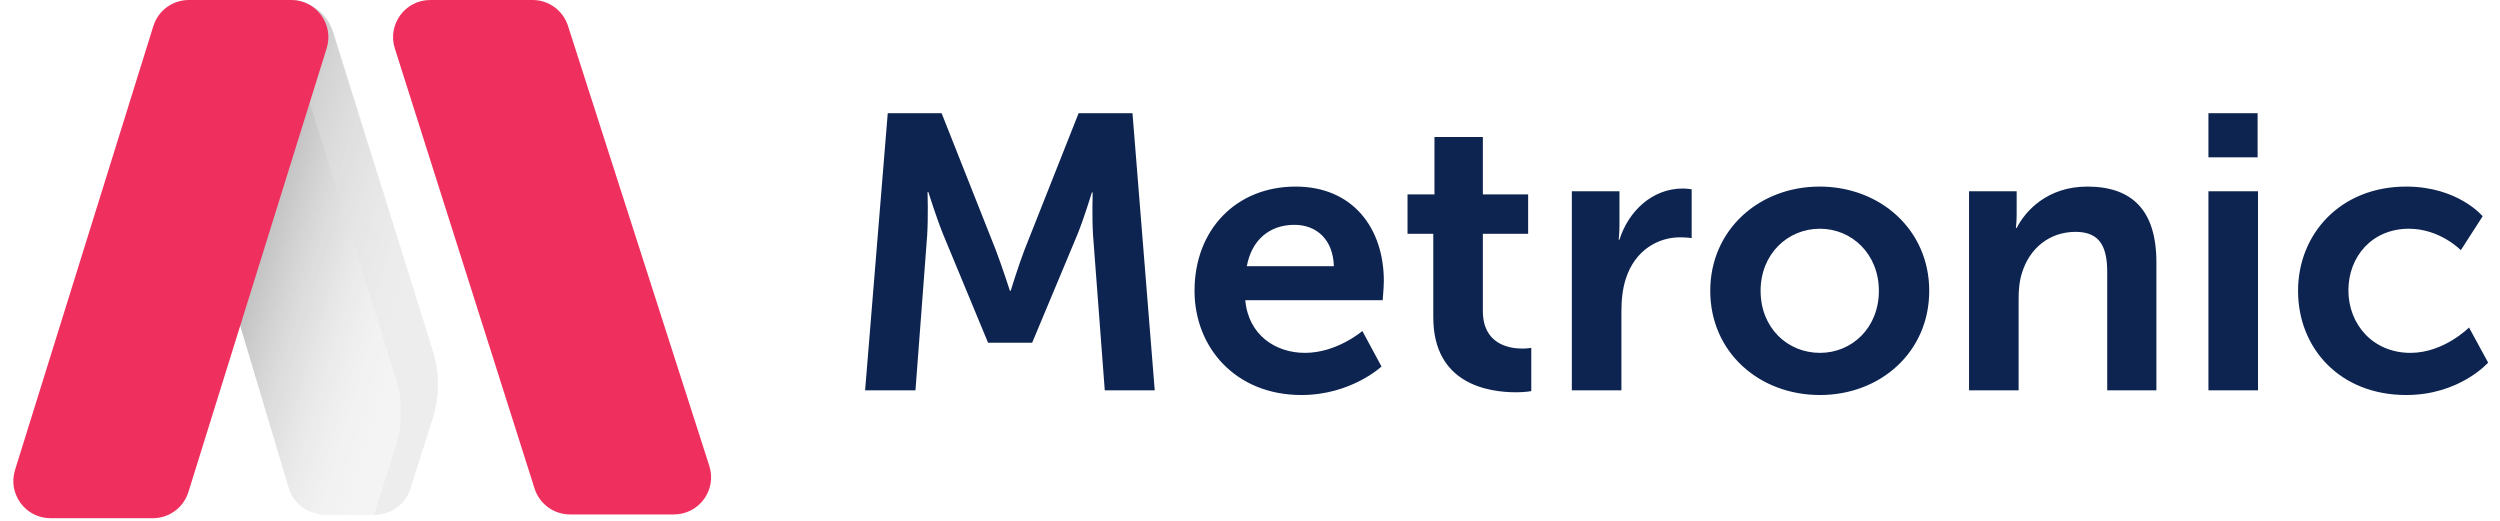
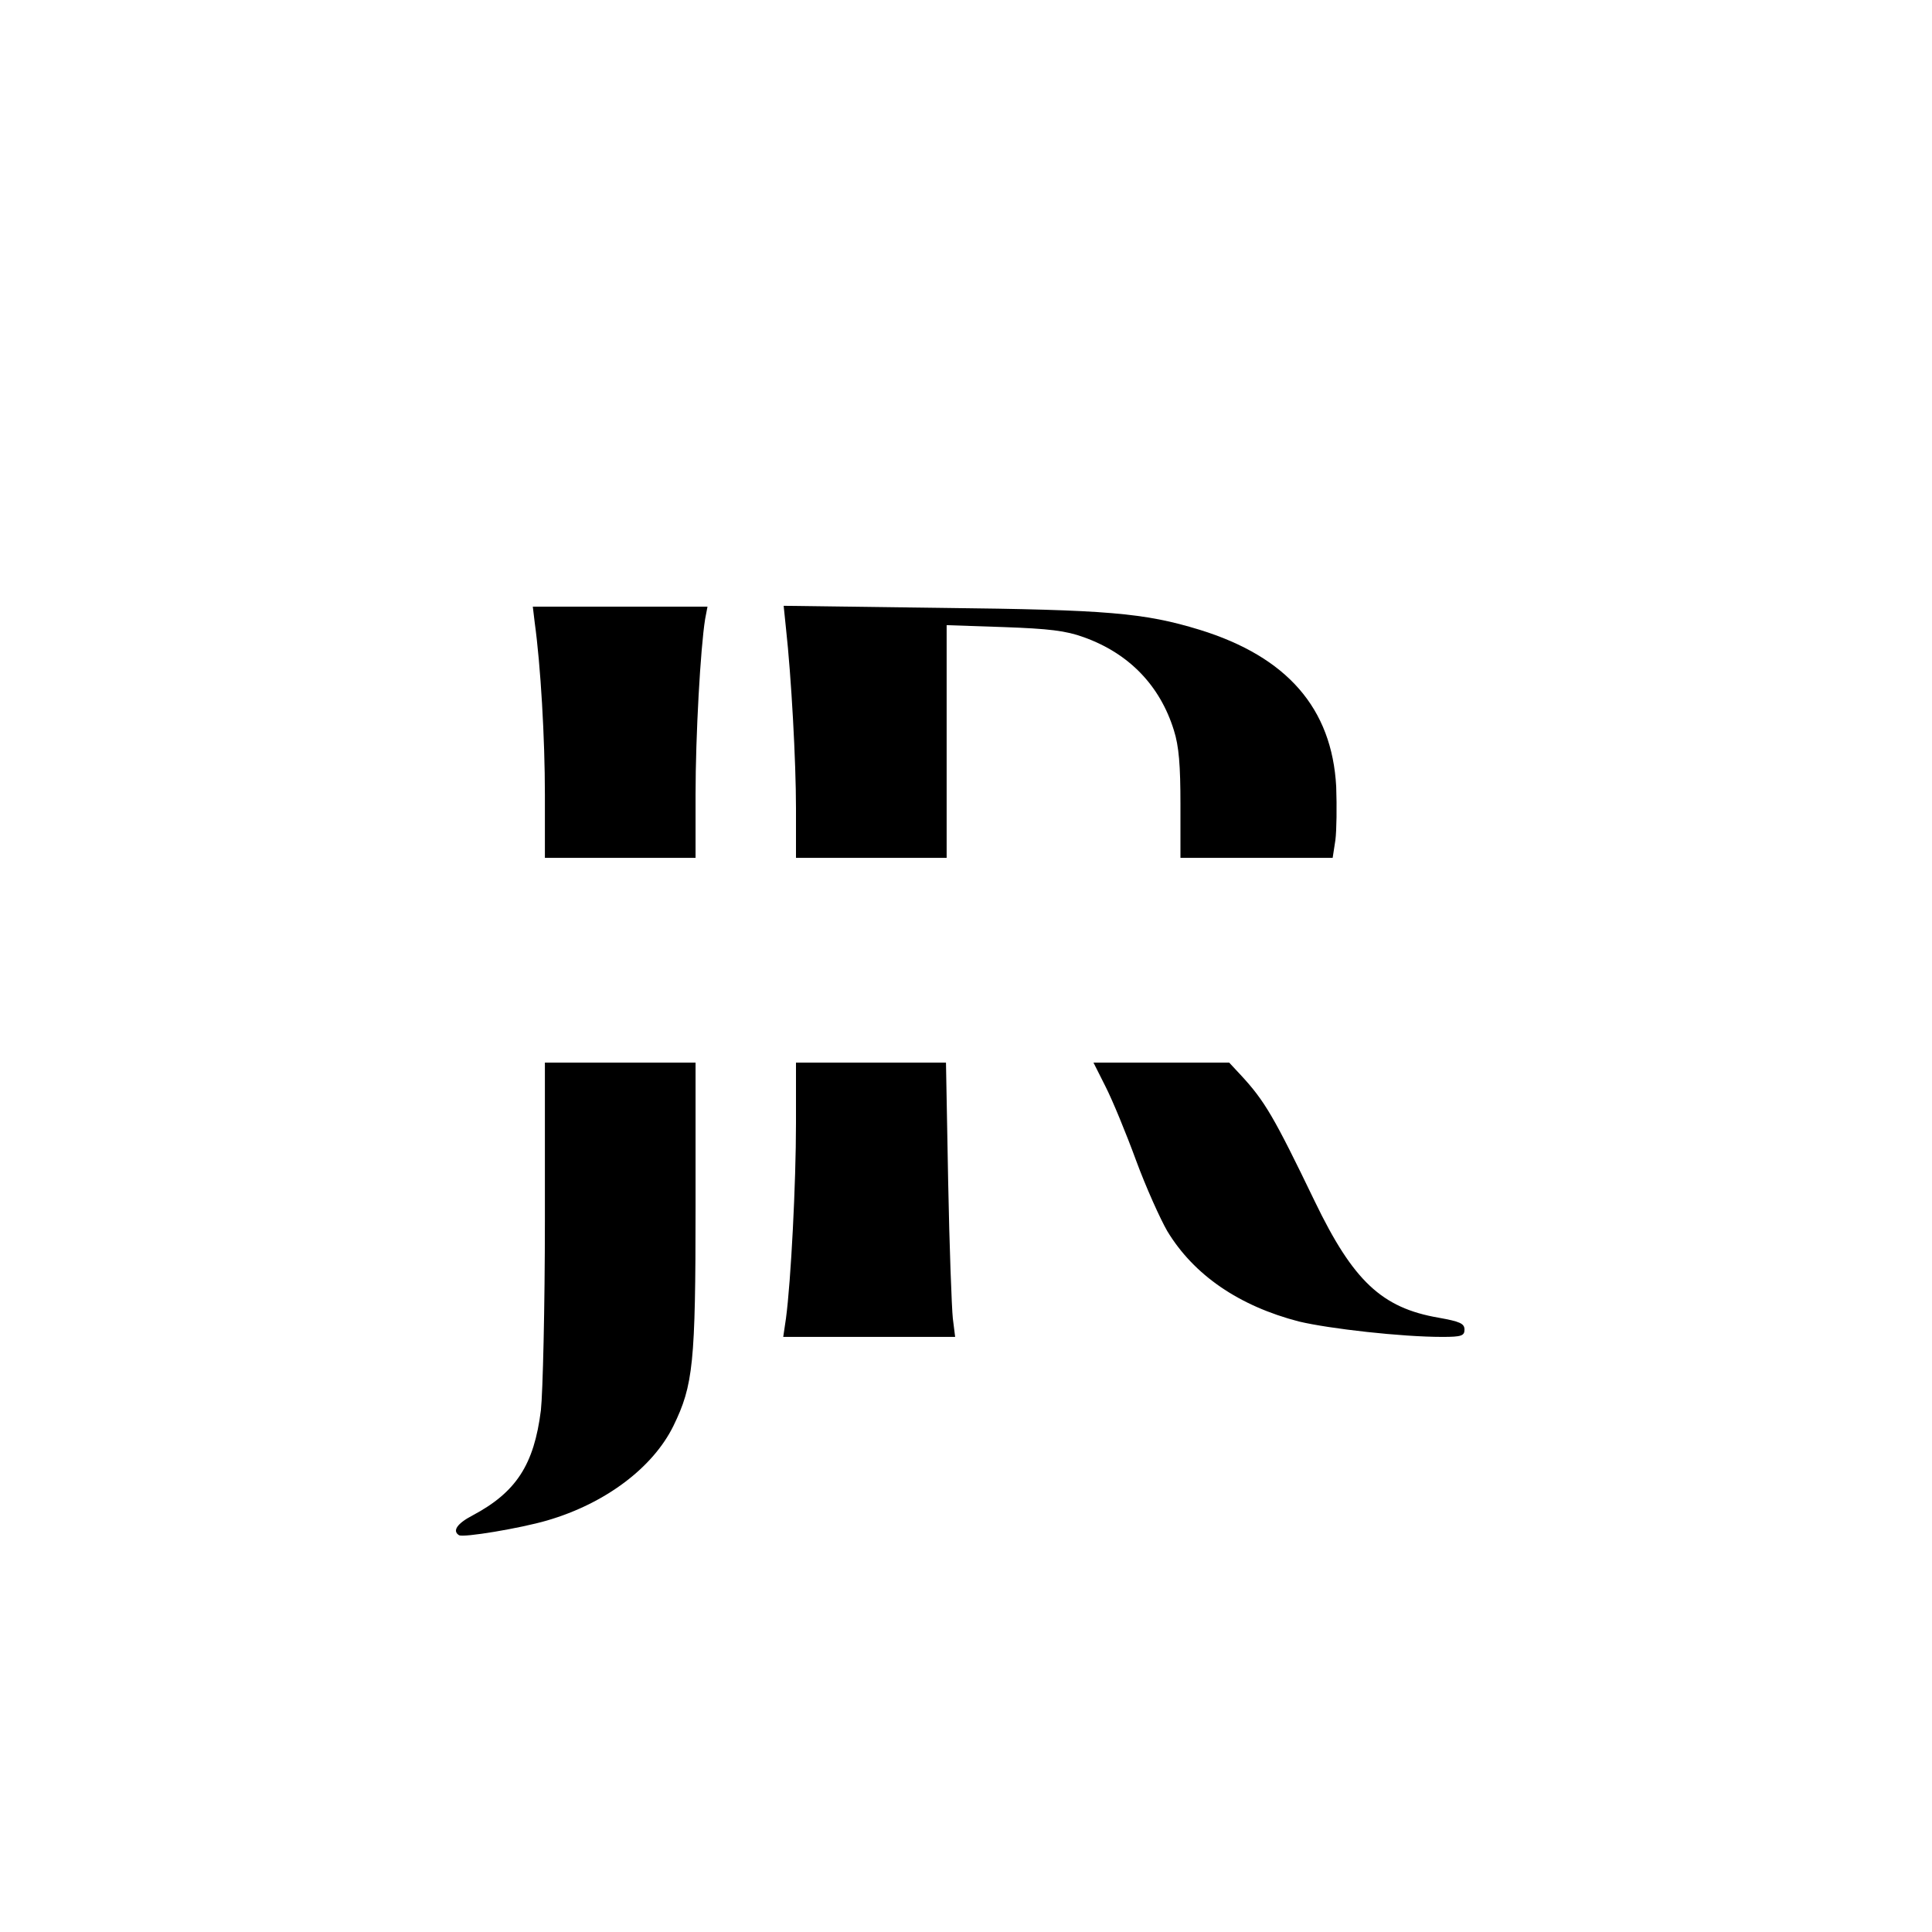
- <svg xmlns="http://www.w3.org/2000/svg" width="269" height="56" viewBox="0 0 269 56" fill="none">
-   <path d="M93.085 42H98.504L99.763 25.326C99.889 23.352 99.805 20.664 99.805 20.664H99.889C99.889 20.664 100.813 23.604 101.527 25.326L106.315 36.876H111.061L115.891 25.326C116.605 23.604 117.487 20.706 117.487 20.706H117.571C117.571 20.706 117.487 23.352 117.613 25.326L118.873 42H124.249L121.855 12.18H116.059L110.221 26.922C109.549 28.686 108.751 31.29 108.751 31.29H108.667C108.667 31.29 107.827 28.686 107.155 26.922L101.317 12.18H95.522L93.085 42ZM128.531 31.29C128.531 37.38 132.941 42.504 140.039 42.504C145.373 42.504 148.649 39.438 148.649 39.438L146.591 35.616C146.591 35.616 143.861 37.968 140.417 37.968C137.225 37.968 134.327 36.036 133.991 32.298H148.775C148.775 32.298 148.901 30.87 148.901 30.24C148.901 24.57 145.583 20.076 139.409 20.076C133.025 20.076 128.531 24.696 128.531 31.29ZM134.159 28.644C134.663 25.872 136.553 24.192 139.283 24.192C141.635 24.192 143.441 25.746 143.525 28.644H134.159ZM154.222 34.146C154.222 41.328 160.144 42.21 163.126 42.21C164.134 42.21 164.764 42.084 164.764 42.084V37.422C164.764 37.422 164.386 37.506 163.798 37.506C162.328 37.506 159.556 37.002 159.556 33.474V25.158H164.428V20.916H159.556V14.742H154.348V20.916H151.45V25.158H154.222V34.146ZM169.13 42H174.464V33.516C174.464 32.256 174.59 31.08 174.926 30.03C175.934 26.838 178.496 25.536 180.764 25.536C181.478 25.536 182.024 25.62 182.024 25.62V20.37C182.024 20.37 181.562 20.286 181.058 20.286C177.782 20.286 175.22 22.722 174.254 25.788H174.17C174.17 25.788 174.254 25.074 174.254 24.276V20.58H169.13V42ZM184.023 31.29C184.023 37.884 189.273 42.504 195.825 42.504C202.335 42.504 207.585 37.884 207.585 31.29C207.585 24.738 202.335 20.076 195.783 20.076C189.273 20.076 184.023 24.738 184.023 31.29ZM189.441 31.29C189.441 27.342 192.339 24.612 195.825 24.612C199.269 24.612 202.167 27.342 202.167 31.29C202.167 35.28 199.269 37.968 195.825 37.968C192.339 37.968 189.441 35.28 189.441 31.29ZM211.869 42H217.203V32.172C217.203 31.164 217.287 30.198 217.581 29.316C218.379 26.754 220.479 24.948 223.335 24.948C226.065 24.948 226.737 26.712 226.737 29.316V42H232.029V28.224C232.029 22.554 229.341 20.076 224.595 20.076C220.269 20.076 217.917 22.722 216.993 24.528H216.909C216.909 24.528 216.993 23.856 216.993 23.058V20.58H211.869V42ZM237.627 16.926H242.919V12.18H237.627V16.926ZM237.627 42H242.961V20.58H237.627V42ZM247.27 31.29C247.27 37.506 251.806 42.504 258.904 42.504C264.658 42.504 267.724 39.018 267.724 39.018L265.666 35.238C265.666 35.238 262.978 37.968 259.366 37.968C255.292 37.968 252.688 34.86 252.688 31.248C252.688 27.594 255.25 24.612 259.198 24.612C262.558 24.612 264.784 26.922 264.784 26.922L267.136 23.268C267.136 23.268 264.49 20.076 258.904 20.076C251.806 20.076 247.27 25.2 247.27 31.29Z" fill="#0D2451" />
-   <path d="M61.114 2.777L76.323 50.13C77.152 52.712 75.226 55.353 72.514 55.353H61.331C59.588 55.353 58.046 54.225 57.518 52.564L42.483 5.211C41.664 2.631 43.589 0 46.295 0H57.306C59.044 0 60.583 1.122 61.114 2.777Z" fill="#EF305E" />
-   <g filter="url(#filter0_i)">
-     <path d="M46.548 37.8L35.824 3.449C35.184 1.397 33.284 0 31.134 0C28.518 0 26.36 2.05 26.227 4.663L24.919 30.339C24.872 31.251 24.982 32.164 25.244 33.039L31.066 52.5C31.572 54.193 33.13 55.353 34.898 55.353H40.309C42.05 55.353 43.591 54.227 44.12 52.569L46.527 45.021C47.275 42.674 47.283 40.152 46.548 37.8Z" fill="#F4F4F4" />
-     <path d="M46.548 37.8L35.824 3.449C35.184 1.397 33.284 0 31.134 0C28.518 0 26.36 2.05 26.227 4.663L24.919 30.339C24.872 31.251 24.982 32.164 25.244 33.039L31.066 52.5C31.572 54.193 33.13 55.353 34.898 55.353H40.309C42.05 55.353 43.591 54.227 44.12 52.569L46.527 45.021C47.275 42.674 47.283 40.152 46.548 37.8Z" fill="url(#paint0_linear)" />
+ <svg xmlns="http://www.w3.org/2000/svg" width="55px" height="55px" viewBox="0 0 55 55" version="1.1">
+   <g id="surface1">
+     <path style=" stroke:none;fill-rule:nonzero;fill:rgb(0%,0%,0%);fill-opacity:1;" d="M 15.223 17.73 C 15.391 18.941 15.512 21.012 15.512 22.629 L 15.512 24.422 L 19.801 24.422 L 19.801 22.617 C 19.801 20.945 19.941 18.445 20.074 17.621 L 20.141 17.27 L 15.168 17.27 Z M 15.223 17.73 " />
+     <path style=" stroke:none;fill-rule:nonzero;fill:rgb(0%,0%,0%);fill-opacity:1;" d="M 22.375 17.887 C 22.527 19.262 22.66 21.68 22.66 23.012 L 22.66 24.422 L 26.949 24.422 L 26.949 17.797 L 28.578 17.852 C 29.855 17.898 30.34 17.953 30.855 18.141 C 32.141 18.602 33.023 19.516 33.418 20.789 C 33.562 21.242 33.605 21.789 33.605 22.902 L 33.605 24.422 L 37.938 24.422 L 38.016 23.914 C 38.051 23.641 38.059 22.957 38.039 22.395 C 37.918 20.164 36.641 18.699 34.156 17.93 C 32.57 17.445 31.535 17.359 26.797 17.305 L 22.309 17.246 Z M 22.375 17.887 " />
+     <path style=" stroke:none;fill-rule:nonzero;fill:rgb(0%,0%,0%);fill-opacity:1;" d="M 15.512 34.738 C 15.512 37.203 15.453 39.645 15.398 40.148 C 15.203 41.699 14.695 42.48 13.453 43.141 C 13.012 43.371 12.871 43.582 13.066 43.703 C 13.18 43.781 14.828 43.504 15.574 43.285 C 17.238 42.801 18.59 41.777 19.172 40.59 C 19.734 39.434 19.801 38.82 19.801 34.344 L 19.801 30.25 L 15.512 30.25 Z M 15.512 34.738 " />
+     <path style=" stroke:none;fill-rule:nonzero;fill:rgb(0%,0%,0%);fill-opacity:1;" d="M 22.66 31.977 C 22.66 33.684 22.516 36.477 22.375 37.531 L 22.297 38.059 L 27.191 38.059 L 27.125 37.531 C 27.094 37.246 27.027 35.496 26.992 33.629 L 26.93 30.25 L 22.66 30.25 Z M 22.66 31.977 " />
+     <path style=" stroke:none;fill-rule:nonzero;fill:rgb(0%,0%,0%);fill-opacity:1;" d="M 31.473 30.934 C 31.668 31.316 32.055 32.254 32.34 33.031 C 32.625 33.805 33.031 34.703 33.23 35.047 C 33.988 36.301 35.277 37.18 36.98 37.621 C 37.852 37.828 39.898 38.059 41.062 38.059 C 41.602 38.059 41.691 38.027 41.691 37.852 C 41.691 37.676 41.559 37.621 40.953 37.512 C 39.336 37.234 38.523 36.465 37.434 34.211 C 36.266 31.789 36.004 31.34 35.32 30.602 L 34.992 30.25 L 31.129 30.25 Z M 31.473 30.934 " />
  </g>
-   <path d="M20.317 0H31.332C34.029 0 35.953 2.615 35.151 5.19L20.27 52.947C19.749 54.619 18.201 55.758 16.451 55.758H5.436C2.739 55.758 0.815 53.143 1.617 50.568L16.498 2.81C17.019 1.139 18.566 0 20.317 0Z" fill="#EF305E" />
-   <defs>
-     <filter id="filter0_i" x="24.908" y="0" width="22.185" height="55.353" filterUnits="userSpaceOnUse" color-interpolation-filters="sRGB">
-       <feFlood flood-opacity="0" result="BackgroundImageFix" />
-       <feBlend mode="normal" in="SourceGraphic" in2="BackgroundImageFix" result="shape" />
-       <feColorMatrix in="SourceAlpha" type="matrix" values="0 0 0 0 0 0 0 0 0 0 0 0 0 0 0 0 0 0 127 0" result="hardAlpha" />
-       <feOffset dx="-4" dy="3" />
-       <feComposite in2="hardAlpha" operator="arithmetic" k2="-1" k3="1" />
-       <feColorMatrix type="matrix" values="0 0 0 0 0.904 0 0 0 0 0.893 0 0 0 0 0.893 0 0 0 0.4 0" />
-       <feBlend mode="normal" in2="shape" result="effect1_innerShadow" />
-     </filter>
-     <linearGradient id="paint0_linear" x1="29" y1="24.5" x2="49" y2="30.5" gradientUnits="userSpaceOnUse">
-       <stop stop-opacity="0.2" />
-       <stop offset="0.911" stop-color="white" stop-opacity="0" />
-     </linearGradient>
-   </defs>
</svg>
